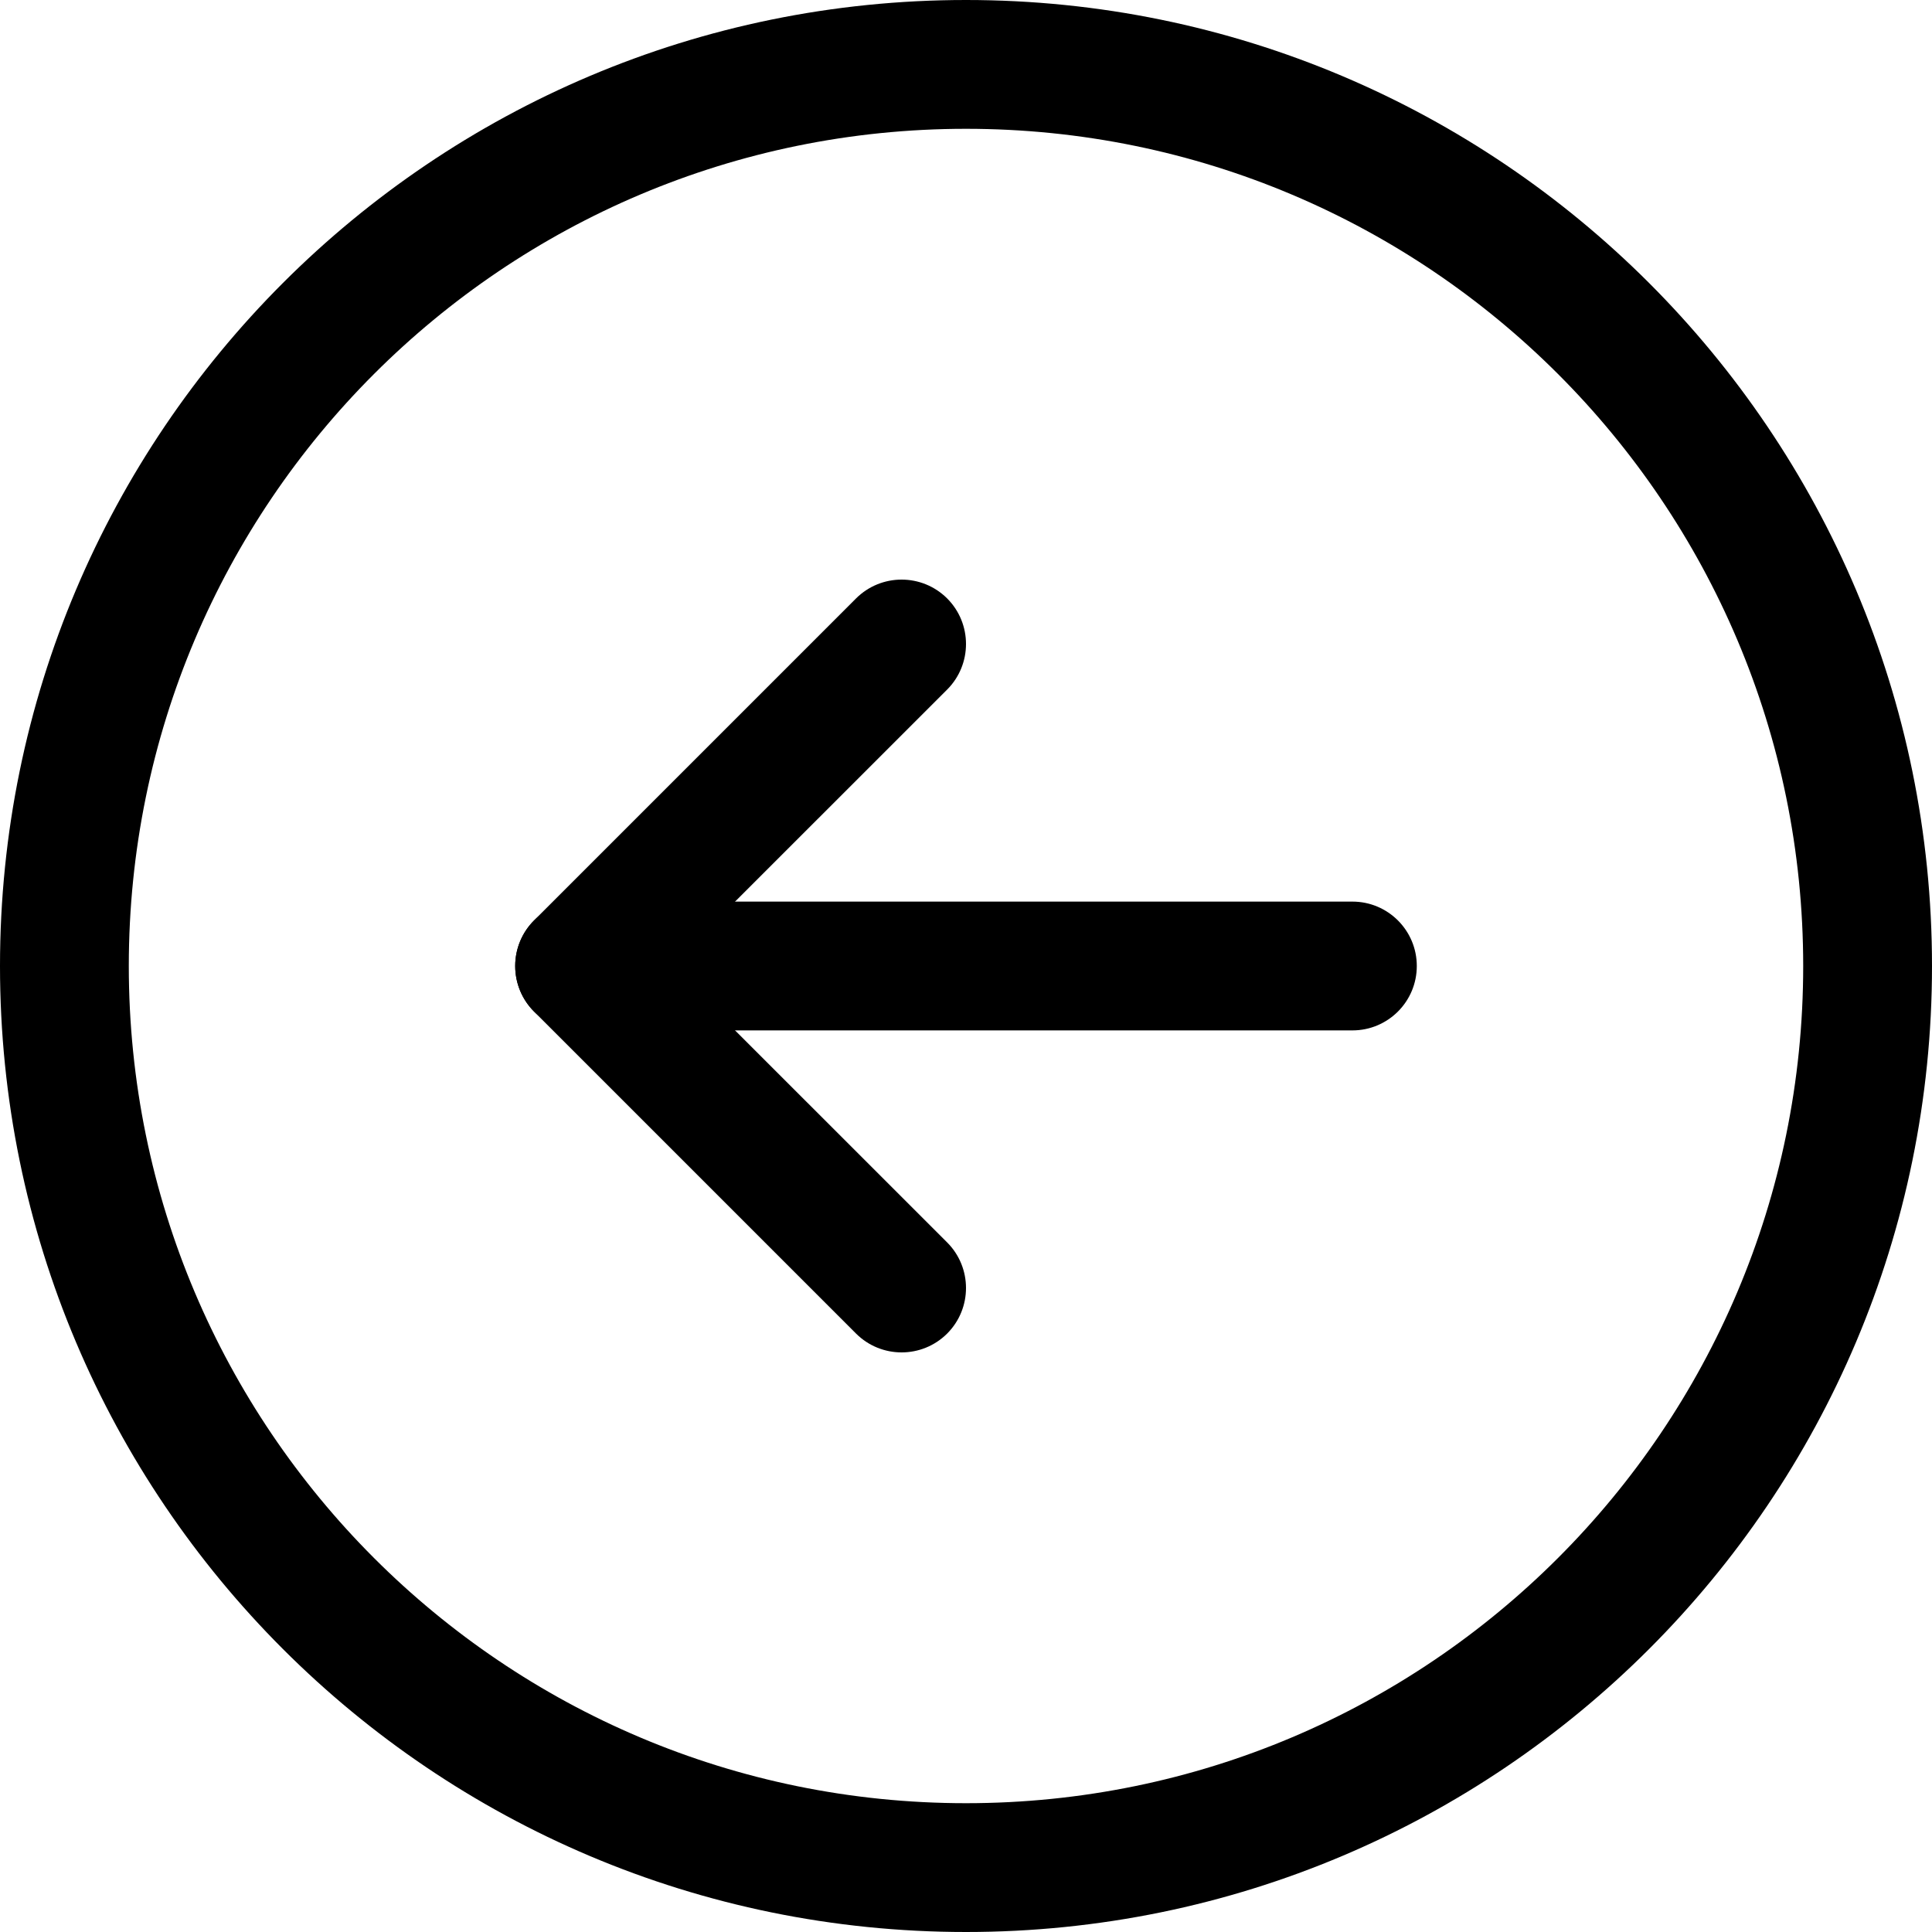
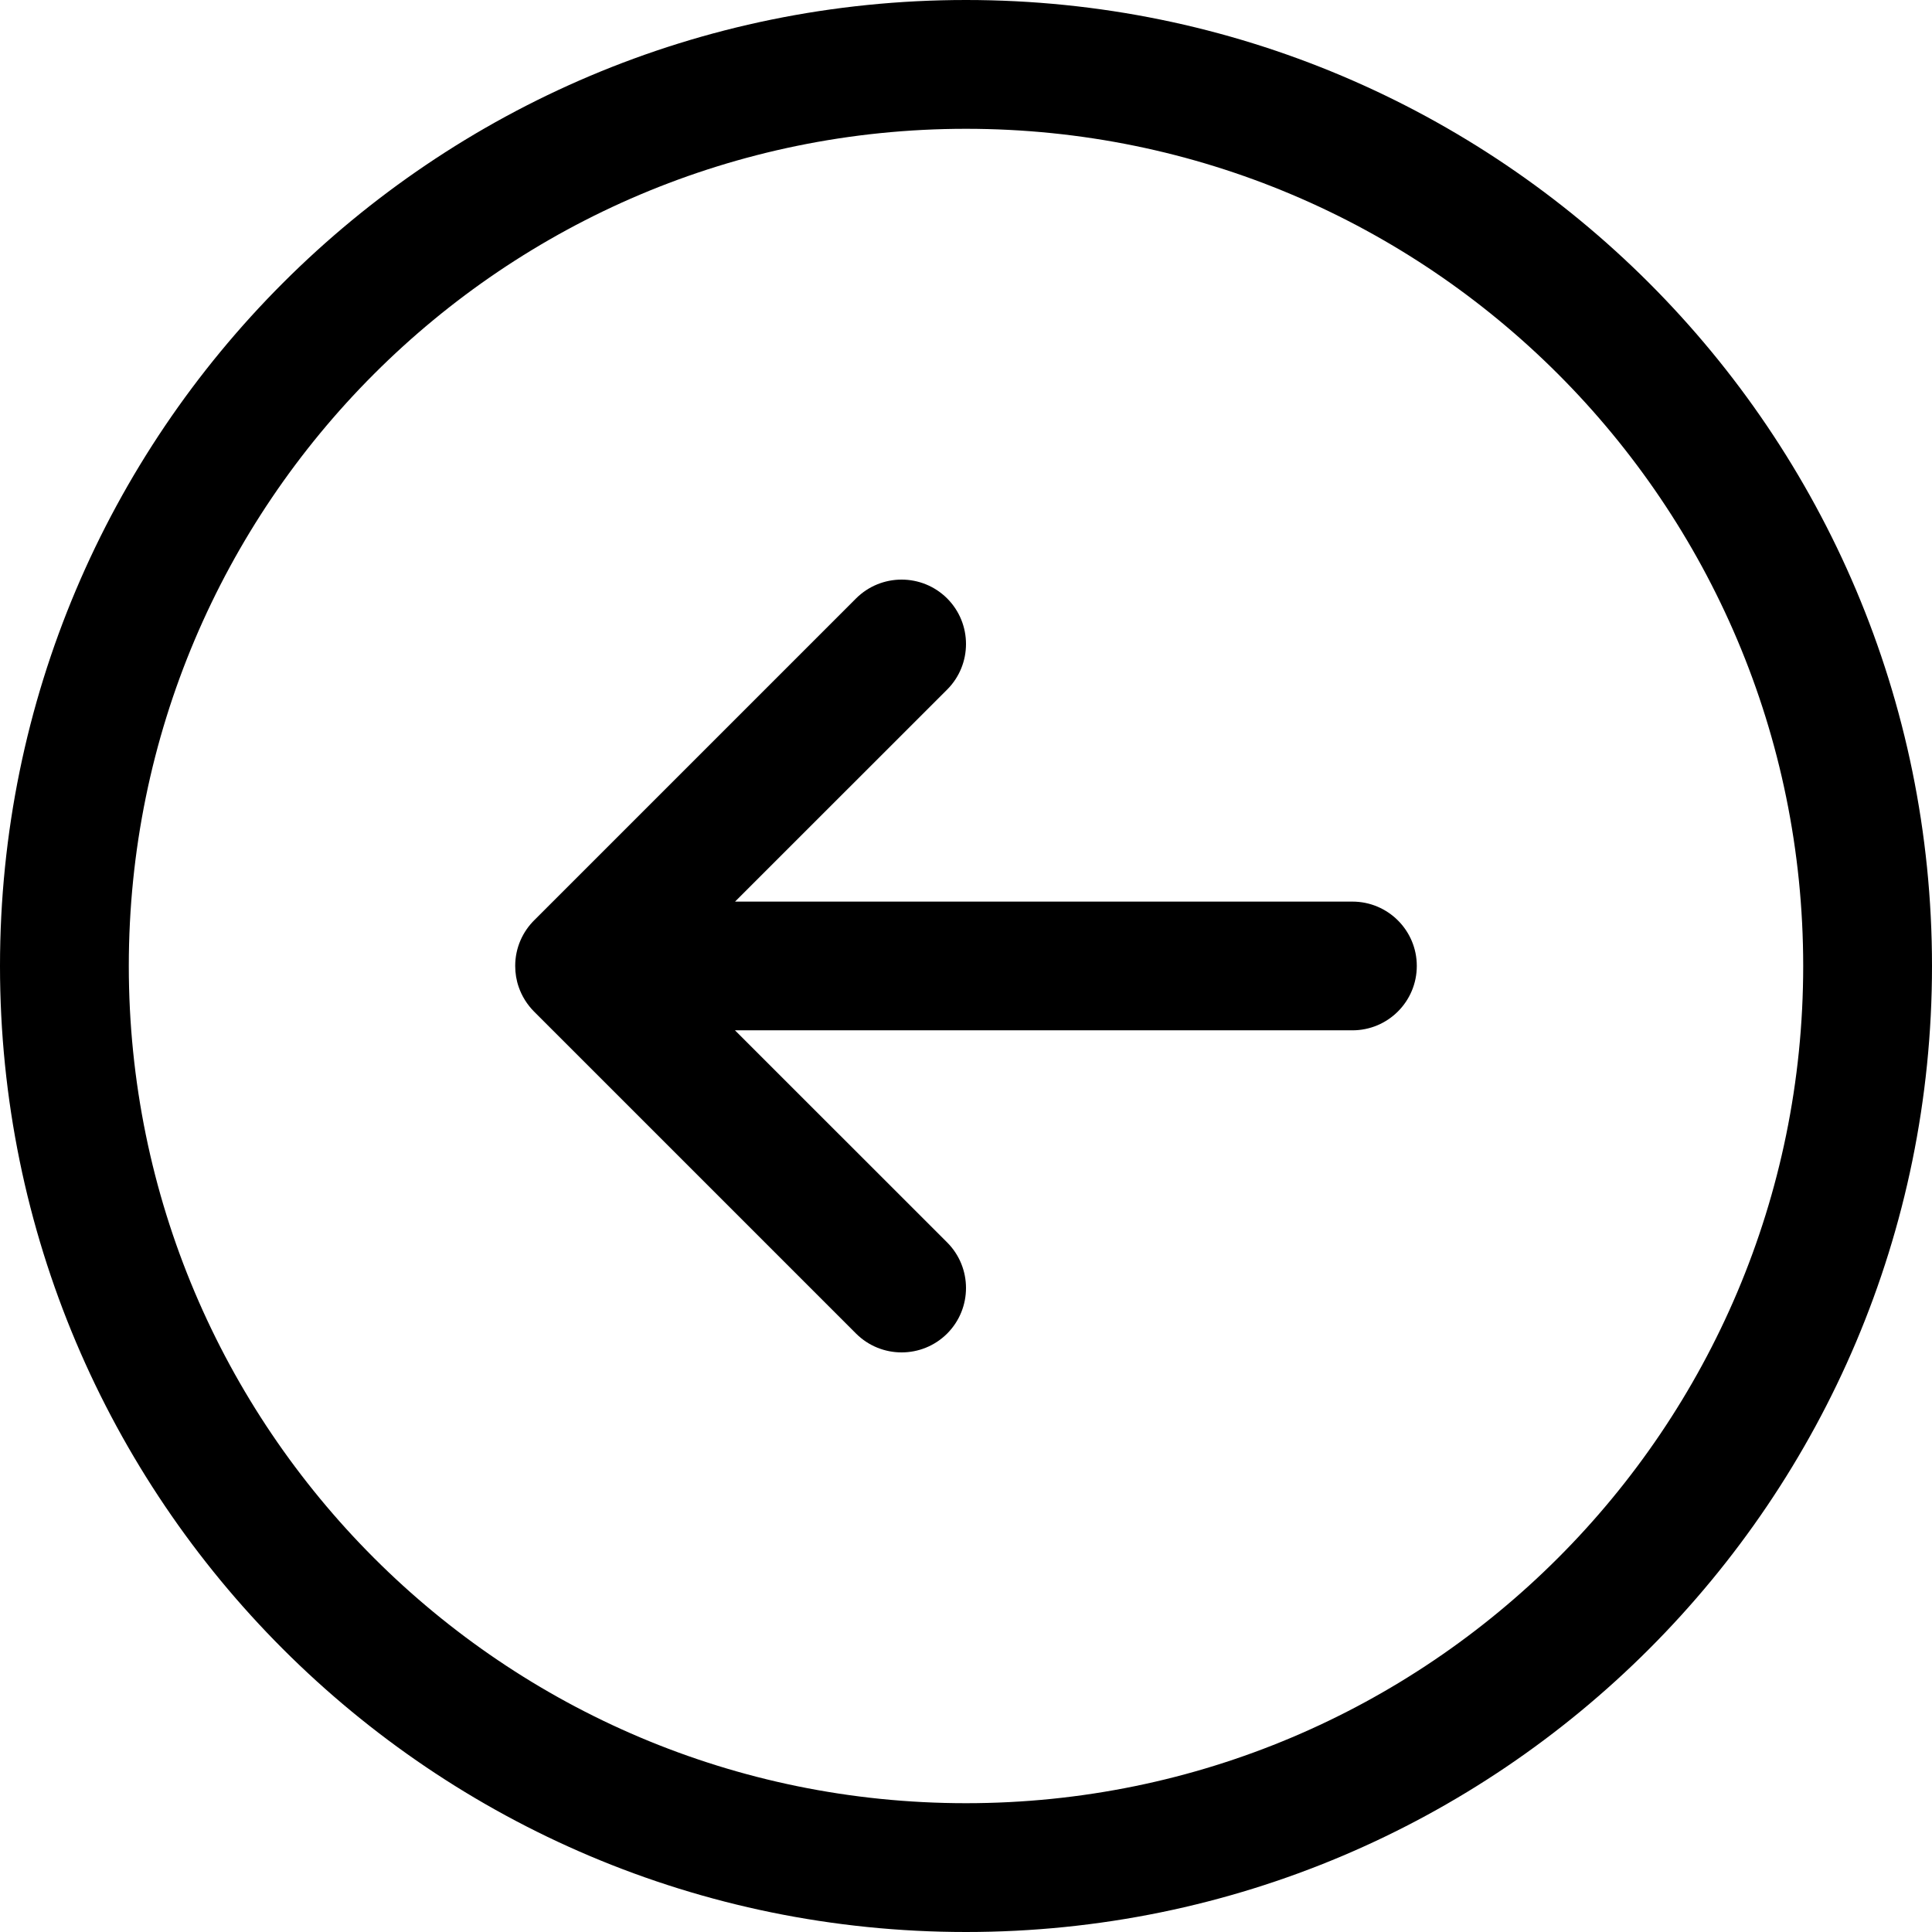
<svg xmlns="http://www.w3.org/2000/svg" width="24" height="24" viewBox="0 0 24 24" fill="none">
-   <path fill-rule="evenodd" clip-rule="evenodd" d="M6.4 12C6.4 11.558 6.758 11.2 7.2 11.2H16.8C17.242 11.2 17.6 11.558 17.6 12C17.6 12.442 17.242 12.8 16.8 12.8H7.2C6.758 12.8 6.4 12.442 6.4 12Z" fill="black" />
-   <path fill-rule="evenodd" clip-rule="evenodd" d="M11.766 7.434C12.078 7.747 12.078 8.253 11.766 8.566L8.331 12L11.766 15.434C12.078 15.747 12.078 16.253 11.766 16.566C11.453 16.878 10.947 16.878 10.634 16.566L6.634 12.566C6.484 12.416 6.4 12.212 6.4 12C6.4 11.788 6.484 11.584 6.634 11.434L10.634 7.434C10.947 7.122 11.453 7.122 11.766 7.434Z" fill="black" />
  <path fill-rule="evenodd" clip-rule="evenodd" d="M12 1.6C6.256 1.6 1.6 6.256 1.6 12C1.6 17.744 6.256 22.4 12 22.4C17.744 22.4 22.4 17.744 22.4 12C22.4 6.256 17.744 1.6 12 1.6ZM0 12C0 5.373 5.373 0 12 0C18.627 0 24 5.373 24 12C24 18.627 18.627 24 12 24C5.373 24 0 18.627 0 12Z" fill="black" />
+   <path d="M11.766 8.566C12.078 8.253 12.078 7.747 11.766 7.434C11.453 7.122 10.947 7.122 10.634 7.434L6.643 11.425C6.493 11.571 6.4 11.774 6.4 11.999C6.4 12.091 6.415 12.18 6.444 12.262C6.483 12.375 6.548 12.479 6.634 12.566L10.634 16.566C10.947 16.878 11.453 16.878 11.766 16.566C12.078 16.253 12.078 15.747 11.766 15.434L9.13 12.799H16.8C17.242 12.799 17.6 12.441 17.6 11.999C17.6 11.558 17.242 11.2 16.8 11.2H9.131L11.766 8.566Z" fill="black" />
</svg>
